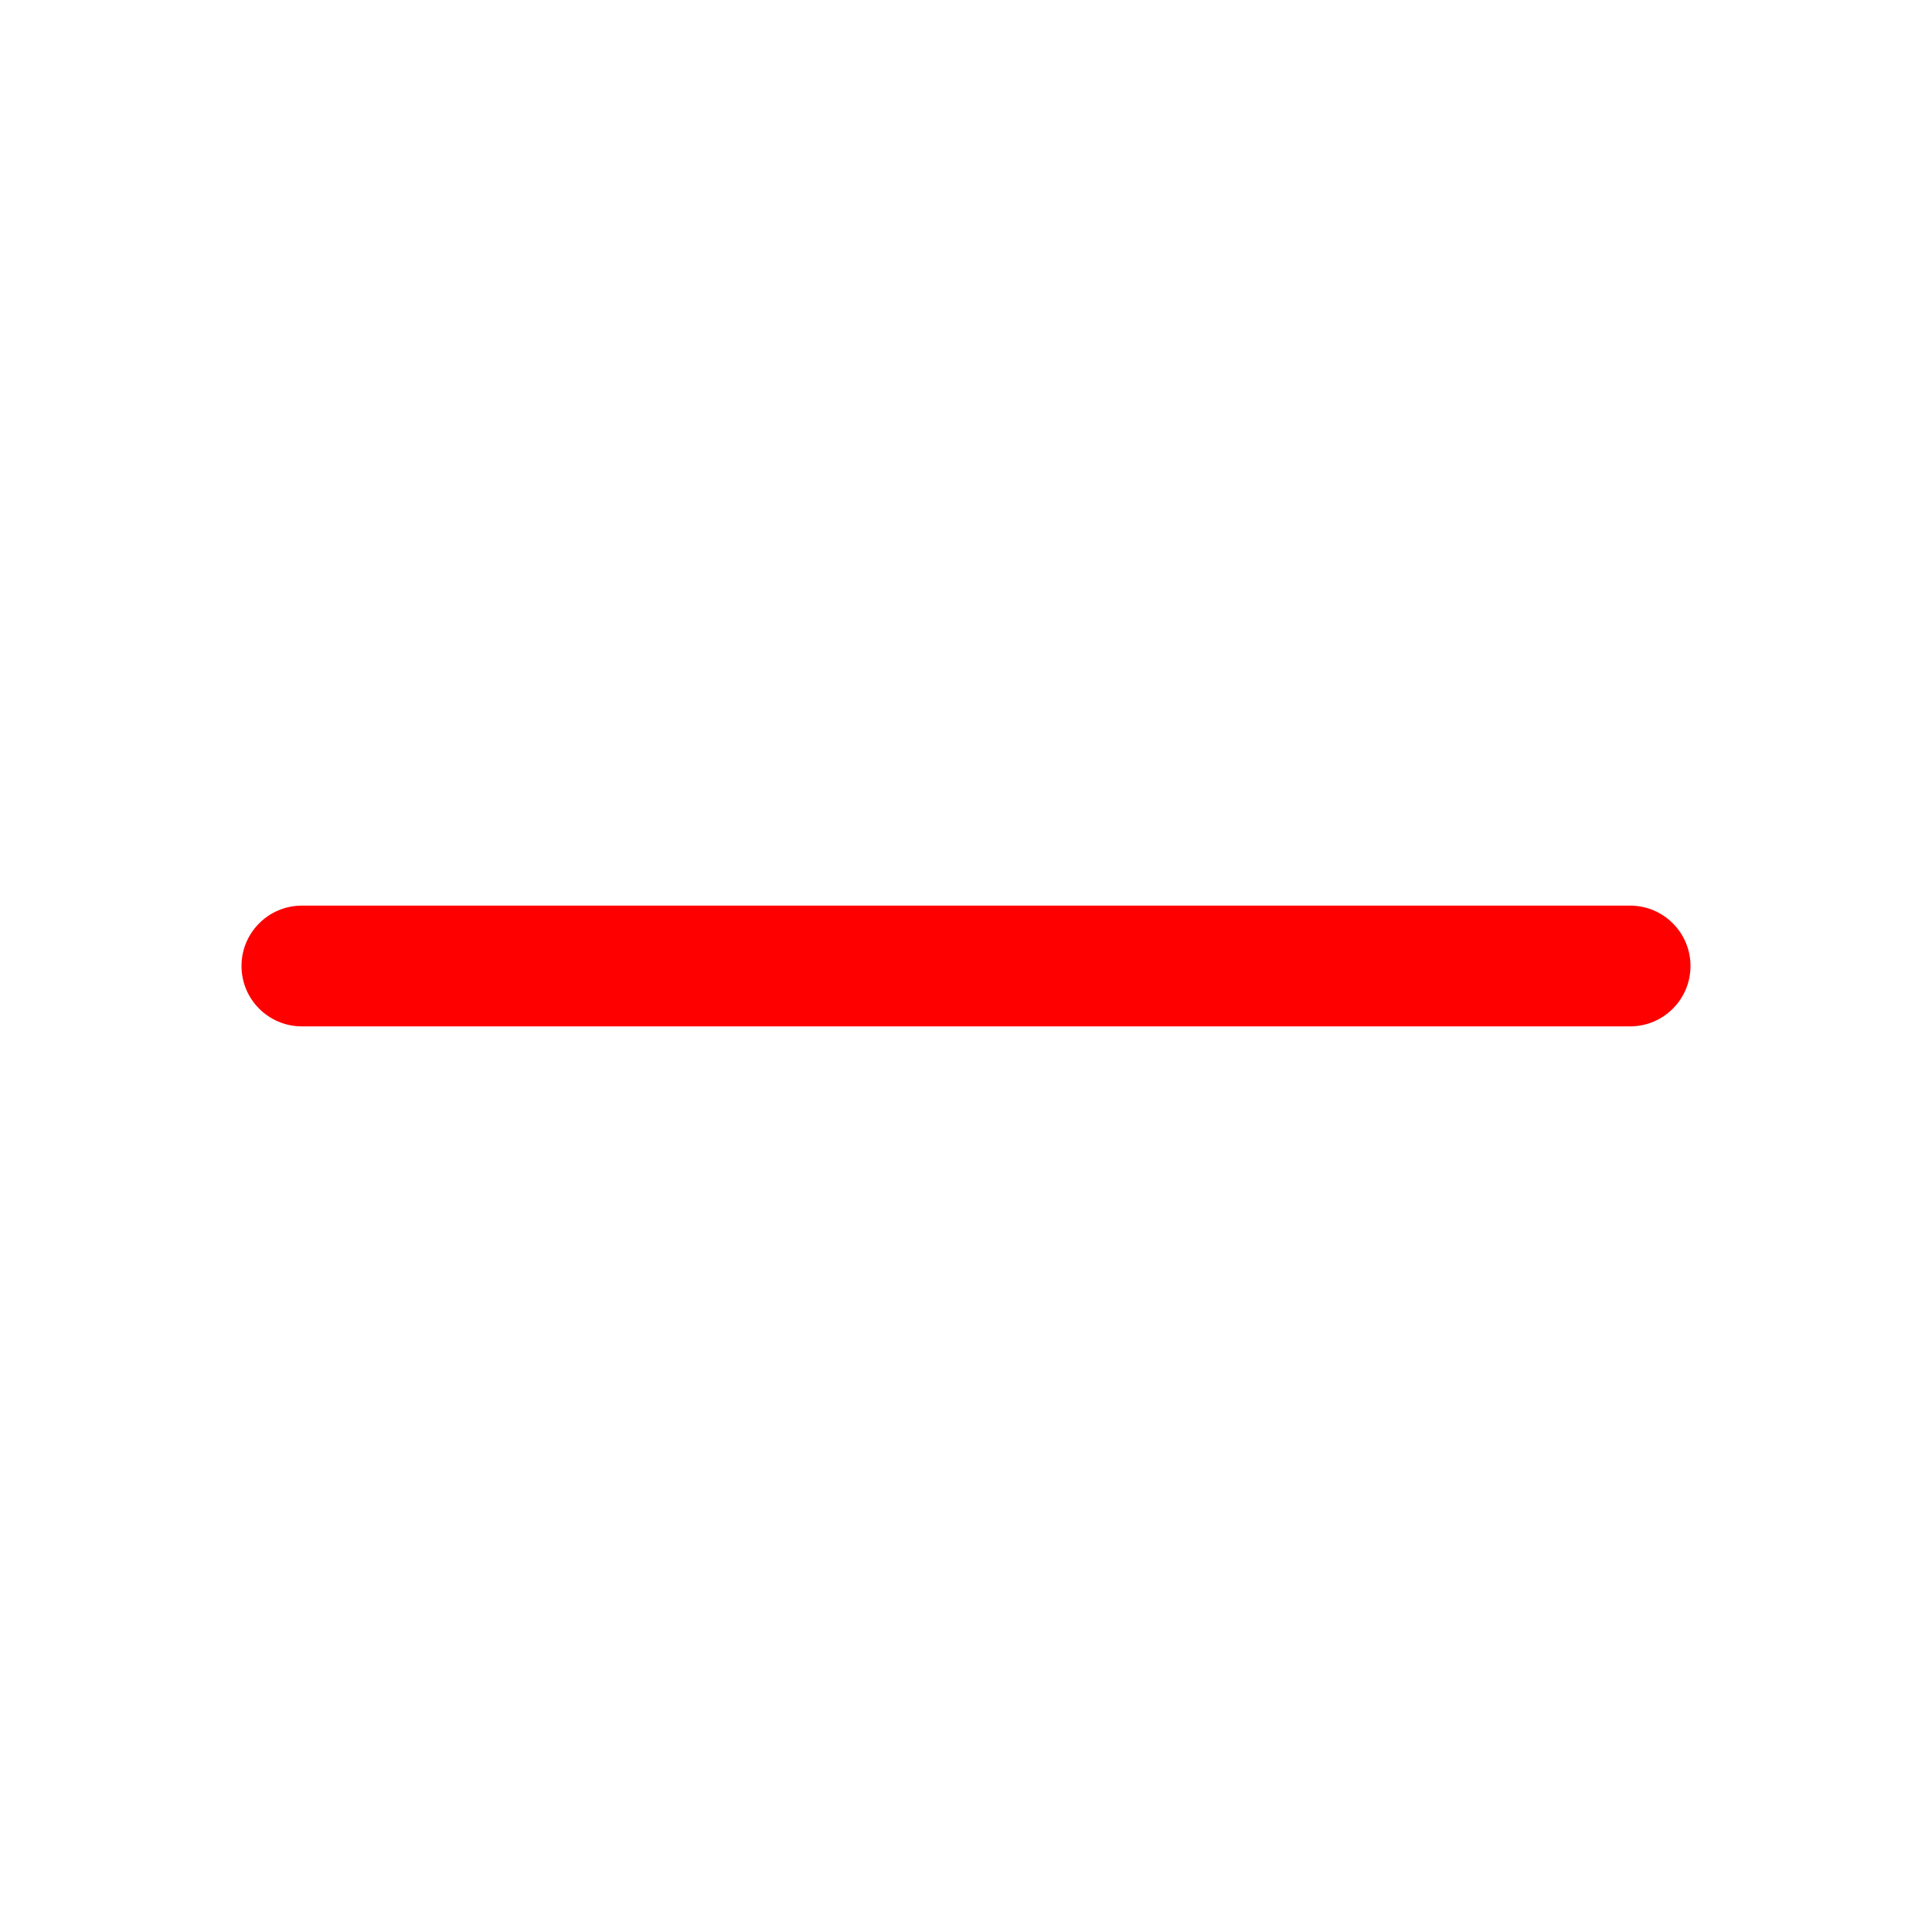
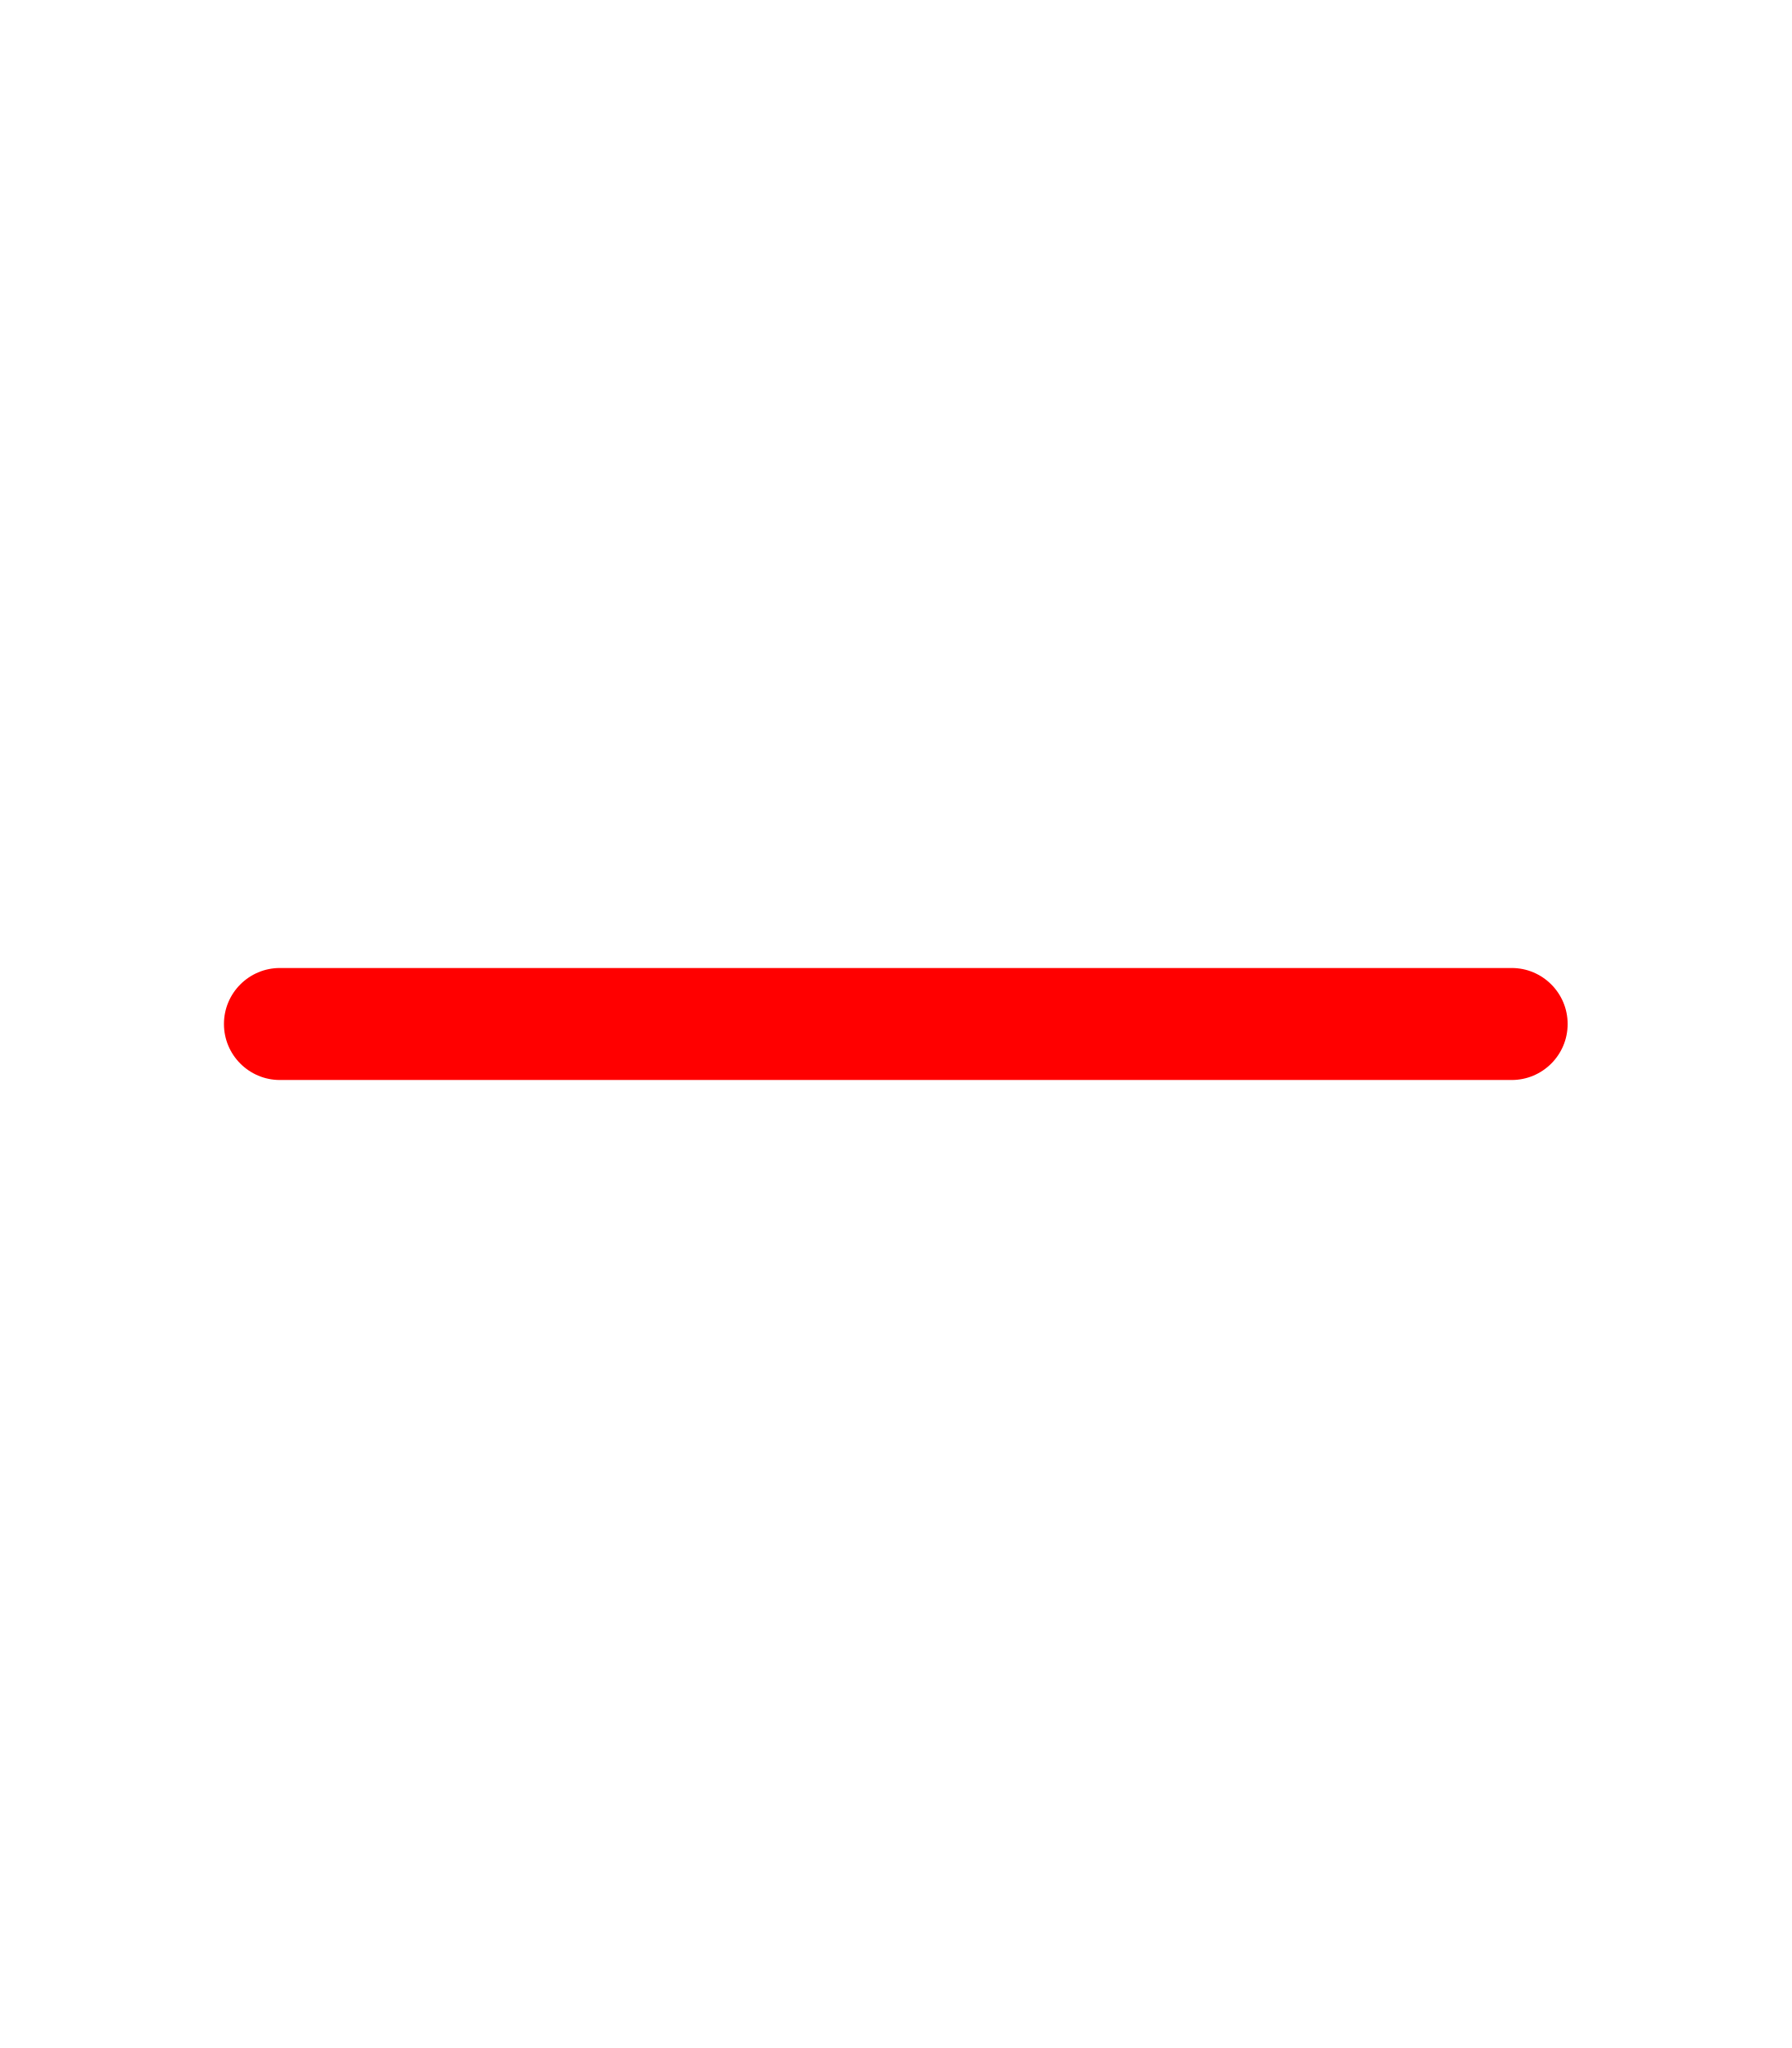
- <svg xmlns="http://www.w3.org/2000/svg" width="16" height="16" fill="red" class="bi bi-dash-lg" viewBox="0 0 16 16">
+ <svg xmlns="http://www.w3.org/2000/svg" width="14" height="16" fill="red" class="bi bi-dash-lg" viewBox="0 0 16 16">
  <path fill-rule="evenodd" d="M2 8a.5.5 0 0 1 .5-.5h11a.5.5 0 0 1 0 1h-11A.5.5 0 0 1 2 8Z" />
</svg>
